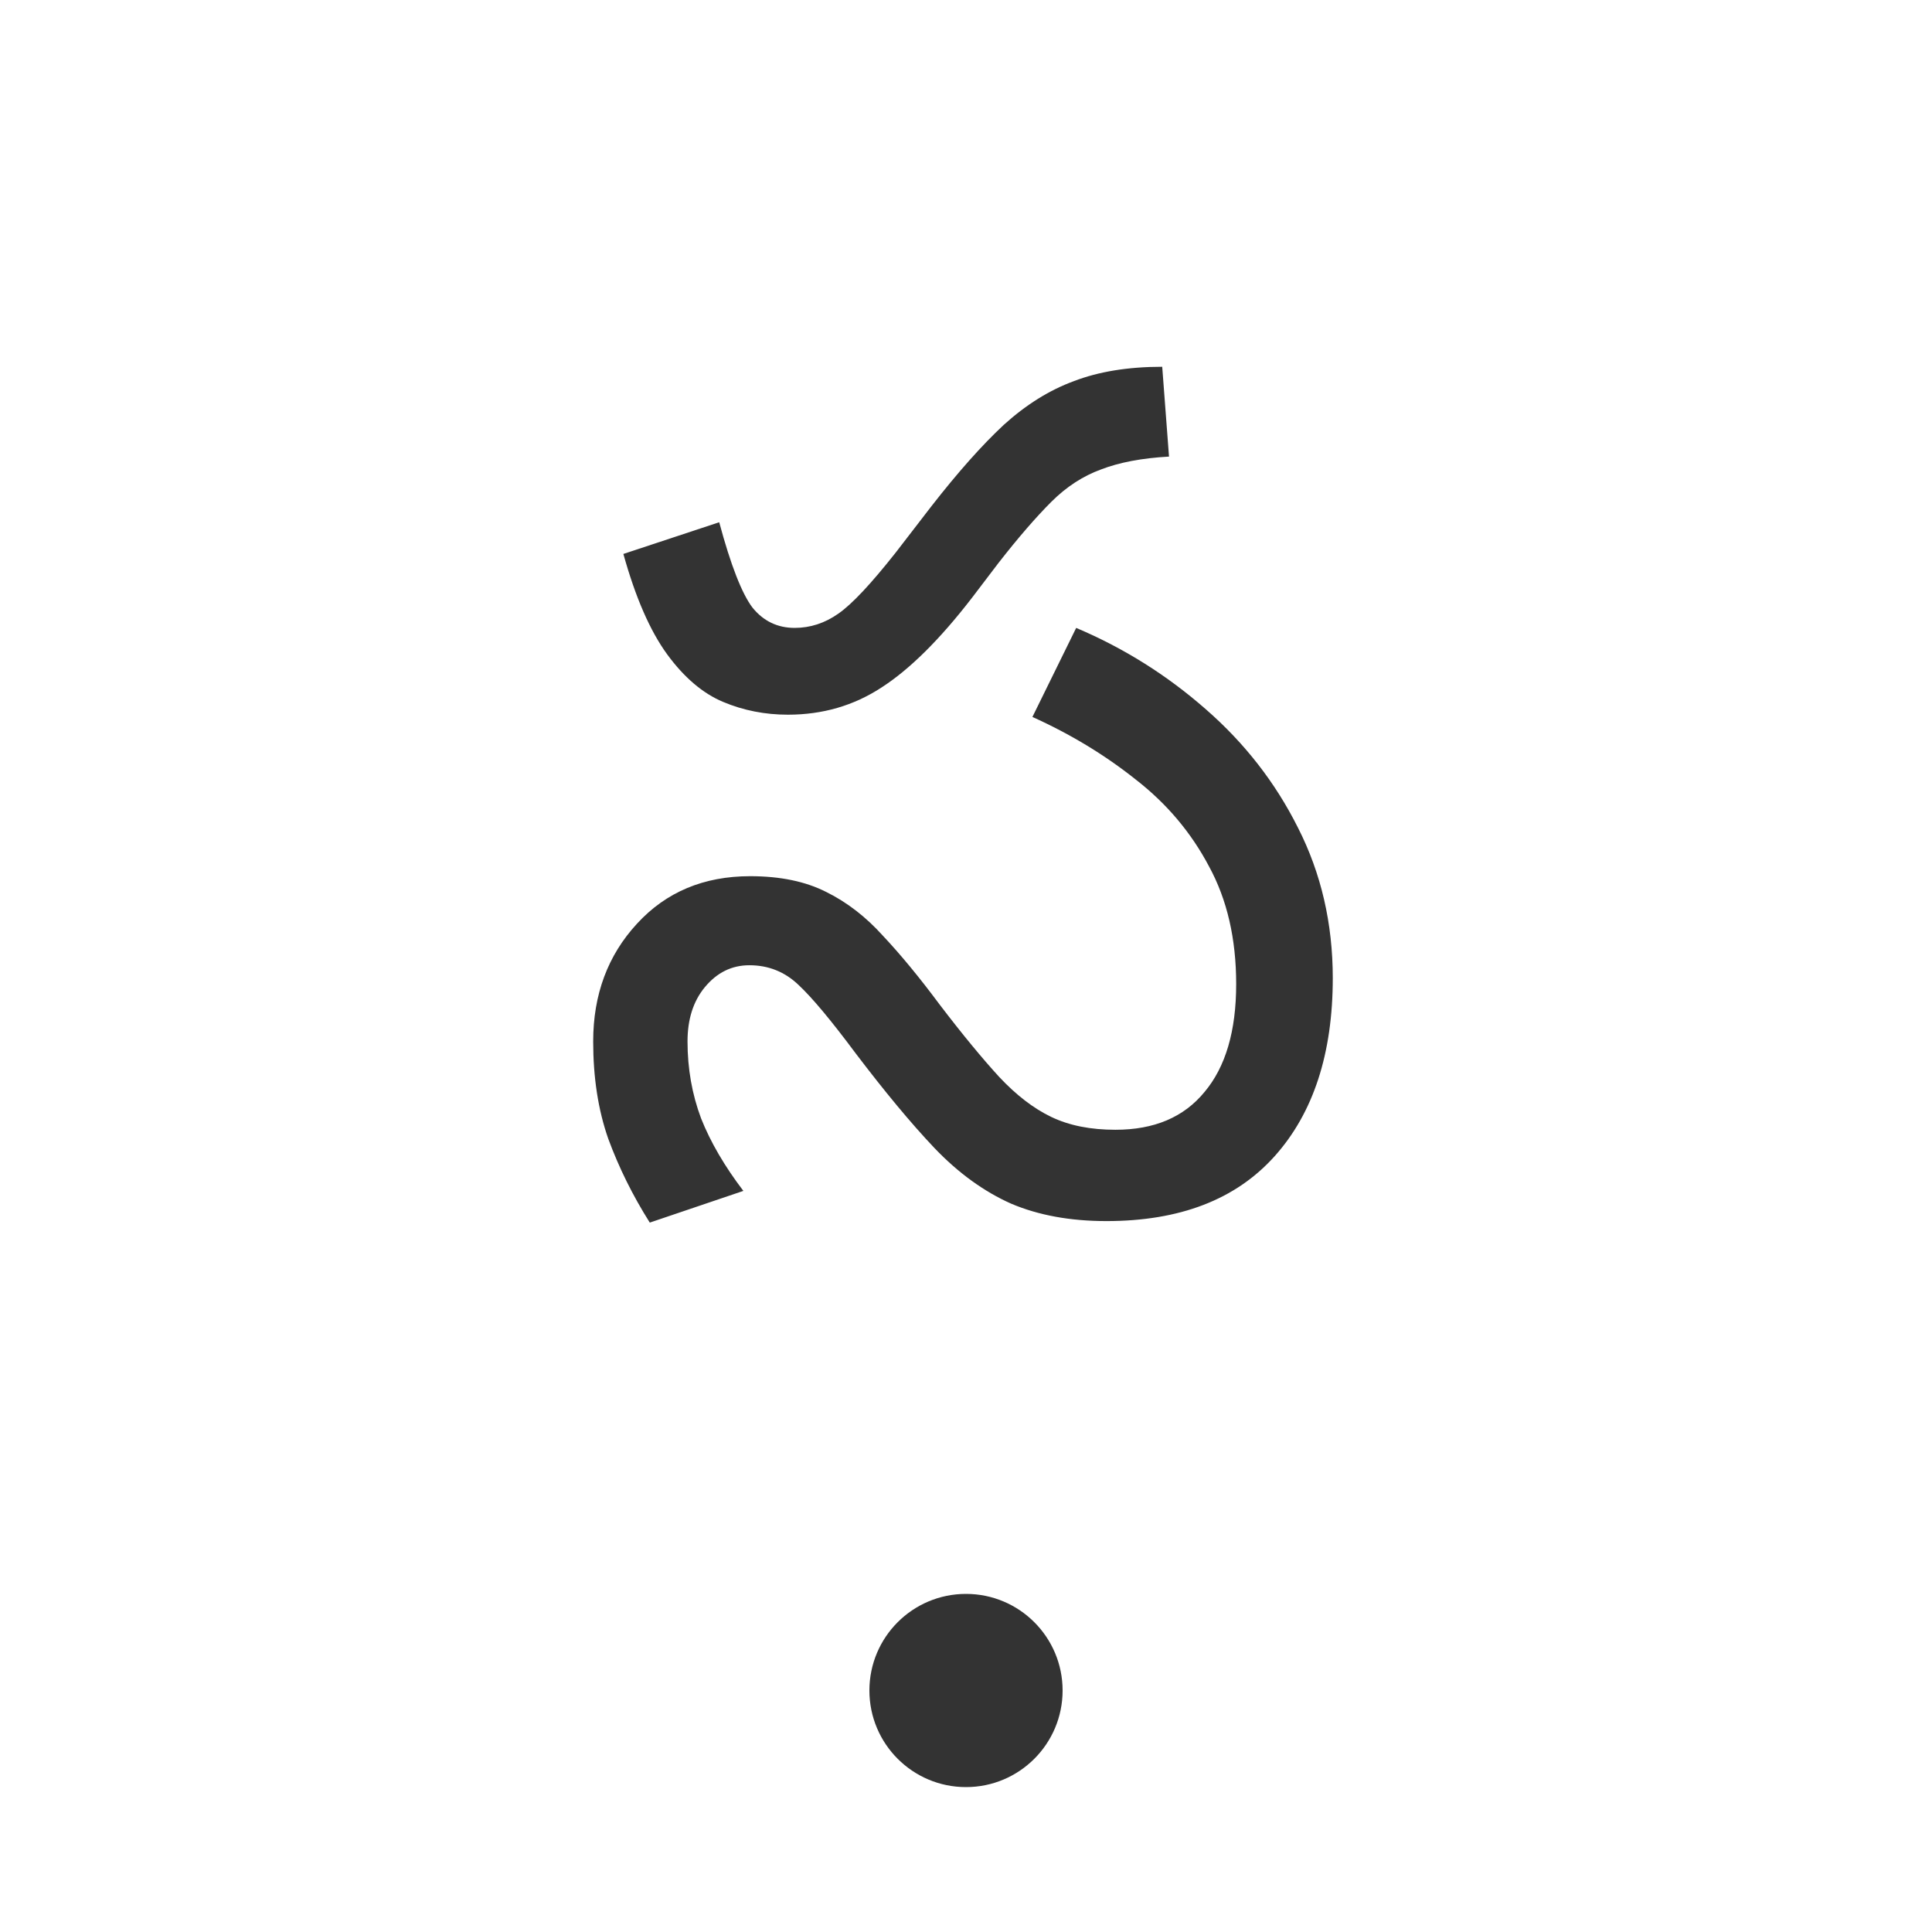
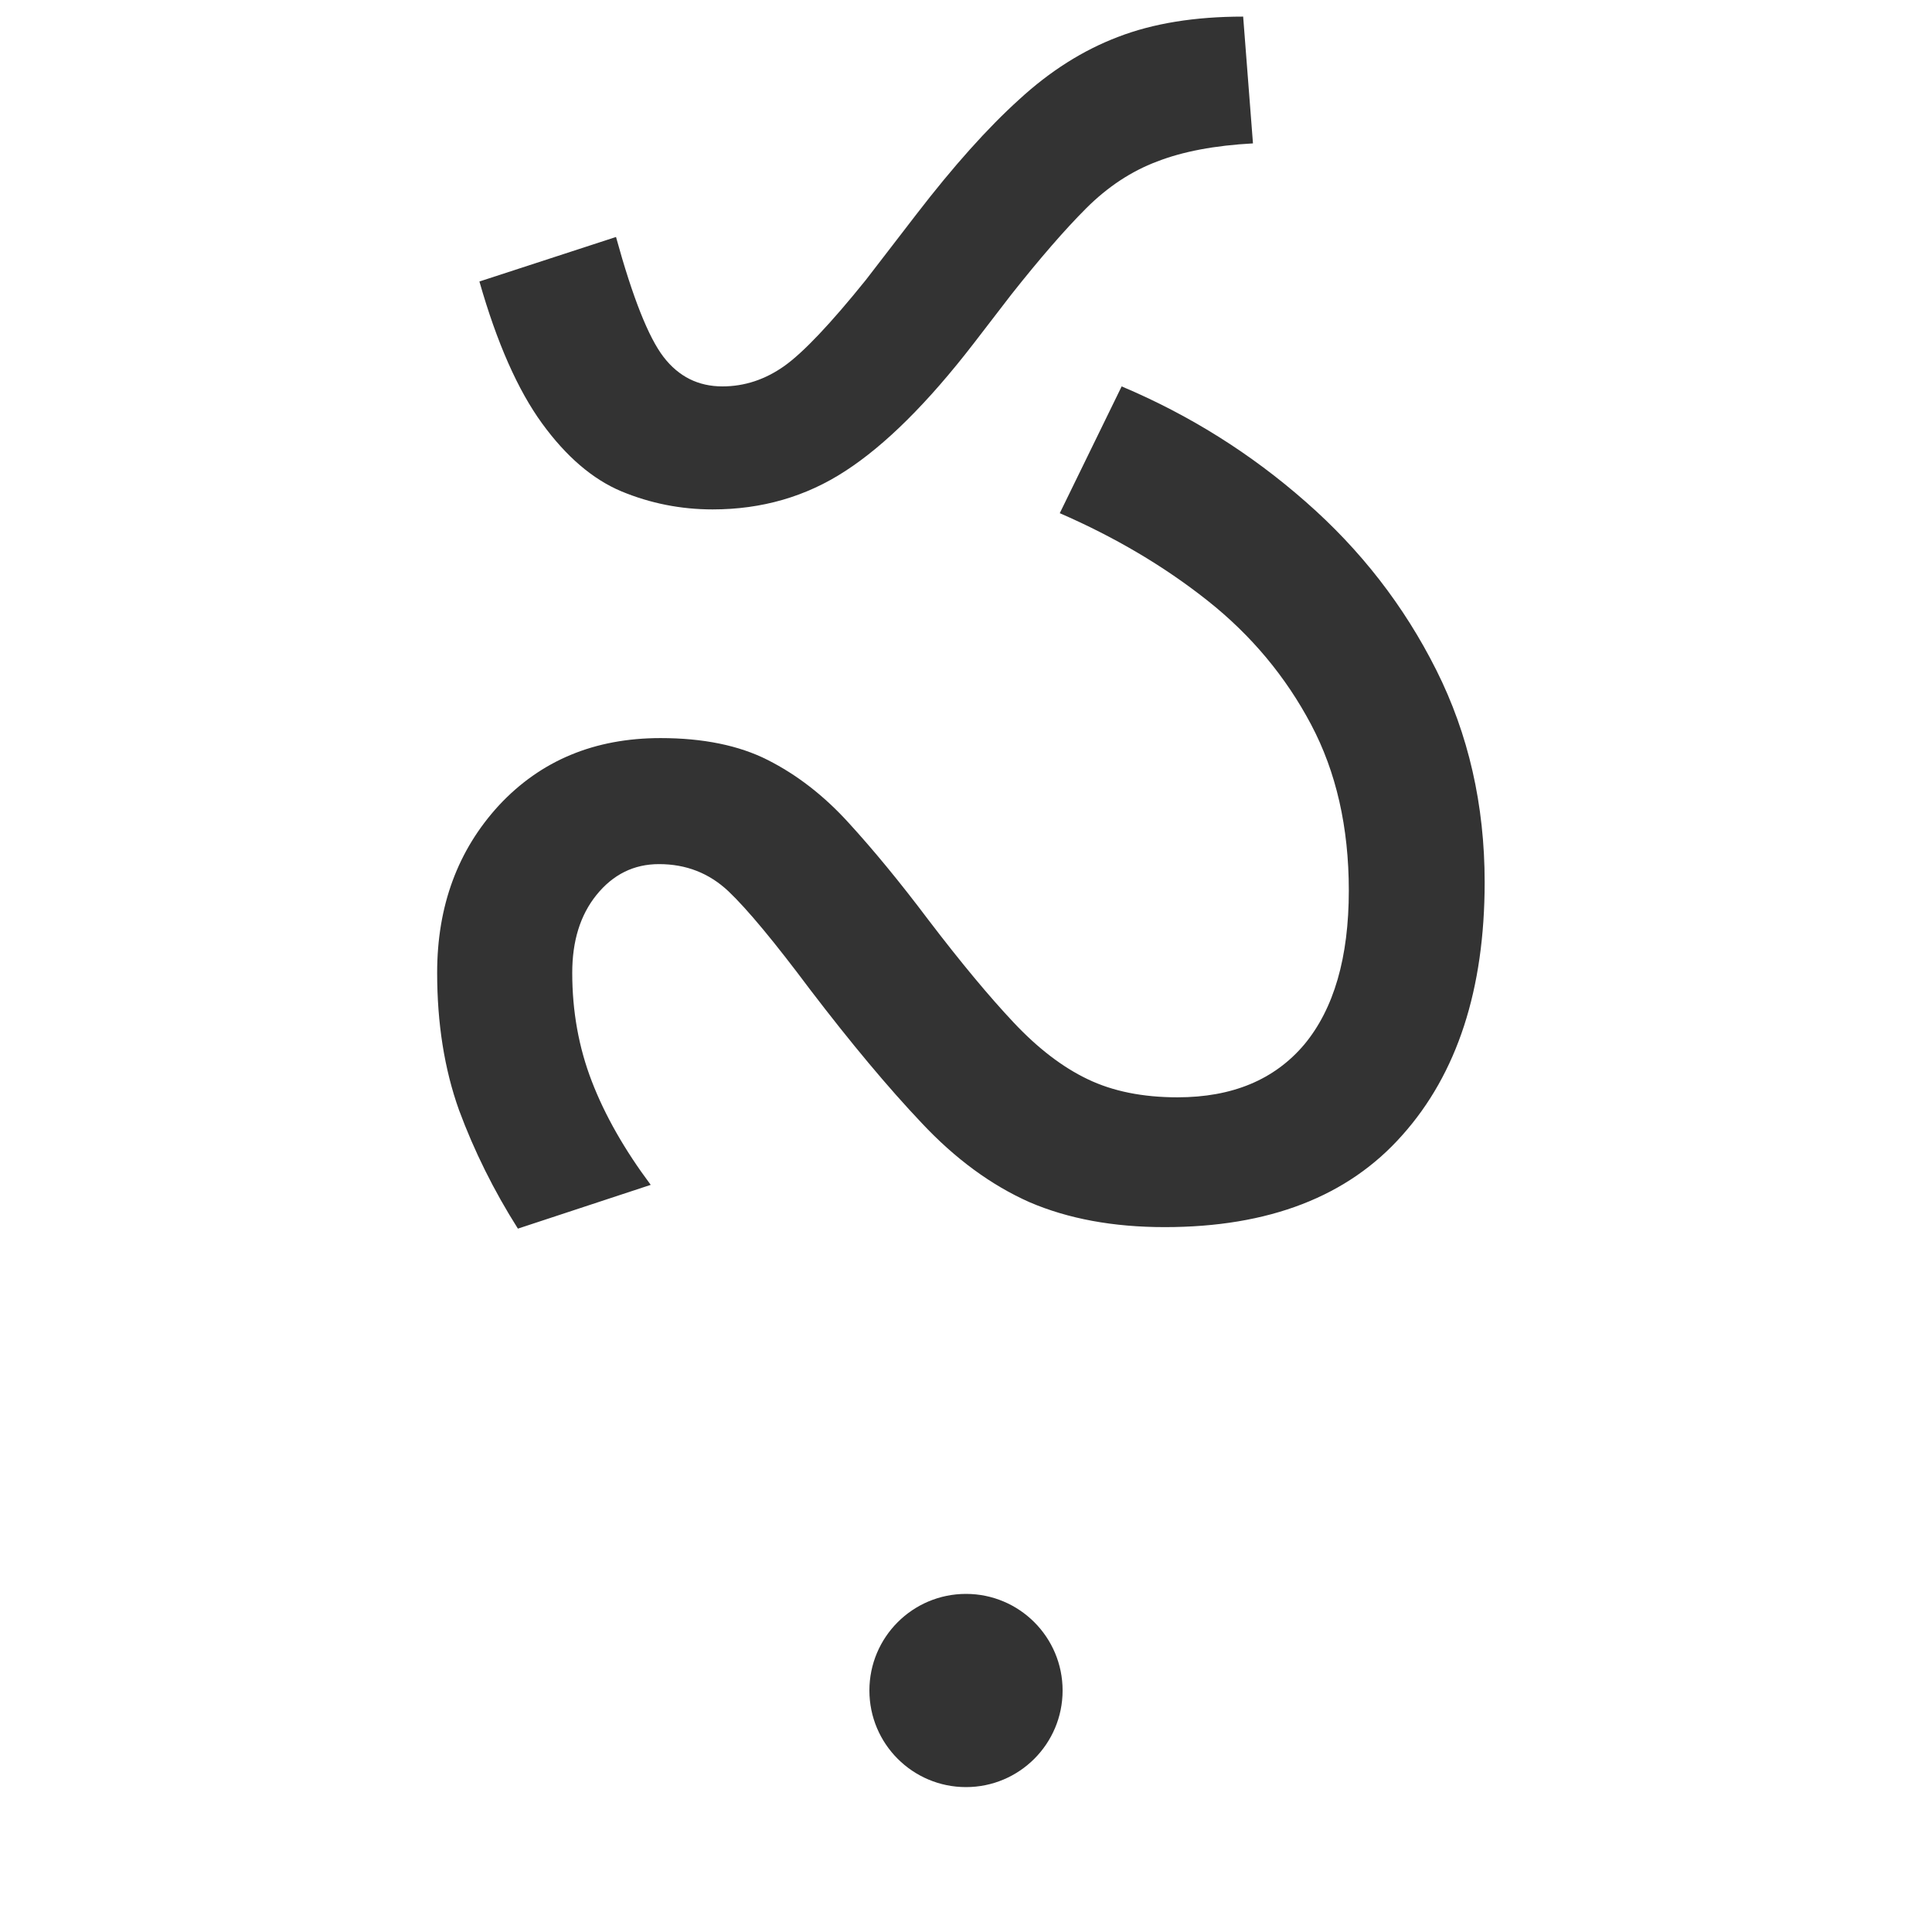
<svg xmlns="http://www.w3.org/2000/svg" width="40" height="40">
-   <text x="20" y="25" text-anchor="middle" font-family="Noto Sans Telugu, Arial" font-size="24" fill="var(--text-primary, #333)">స</text>
+   <text x="20" y="25" text-anchor="middle" font-family="Noto Sans Telugu, Arial" font-size="34" fill="var(--text-primary, #333)">స</text>
  <circle cx="20" cy="35" r="2" fill="var(--text-primary, #333)" />
</svg>
